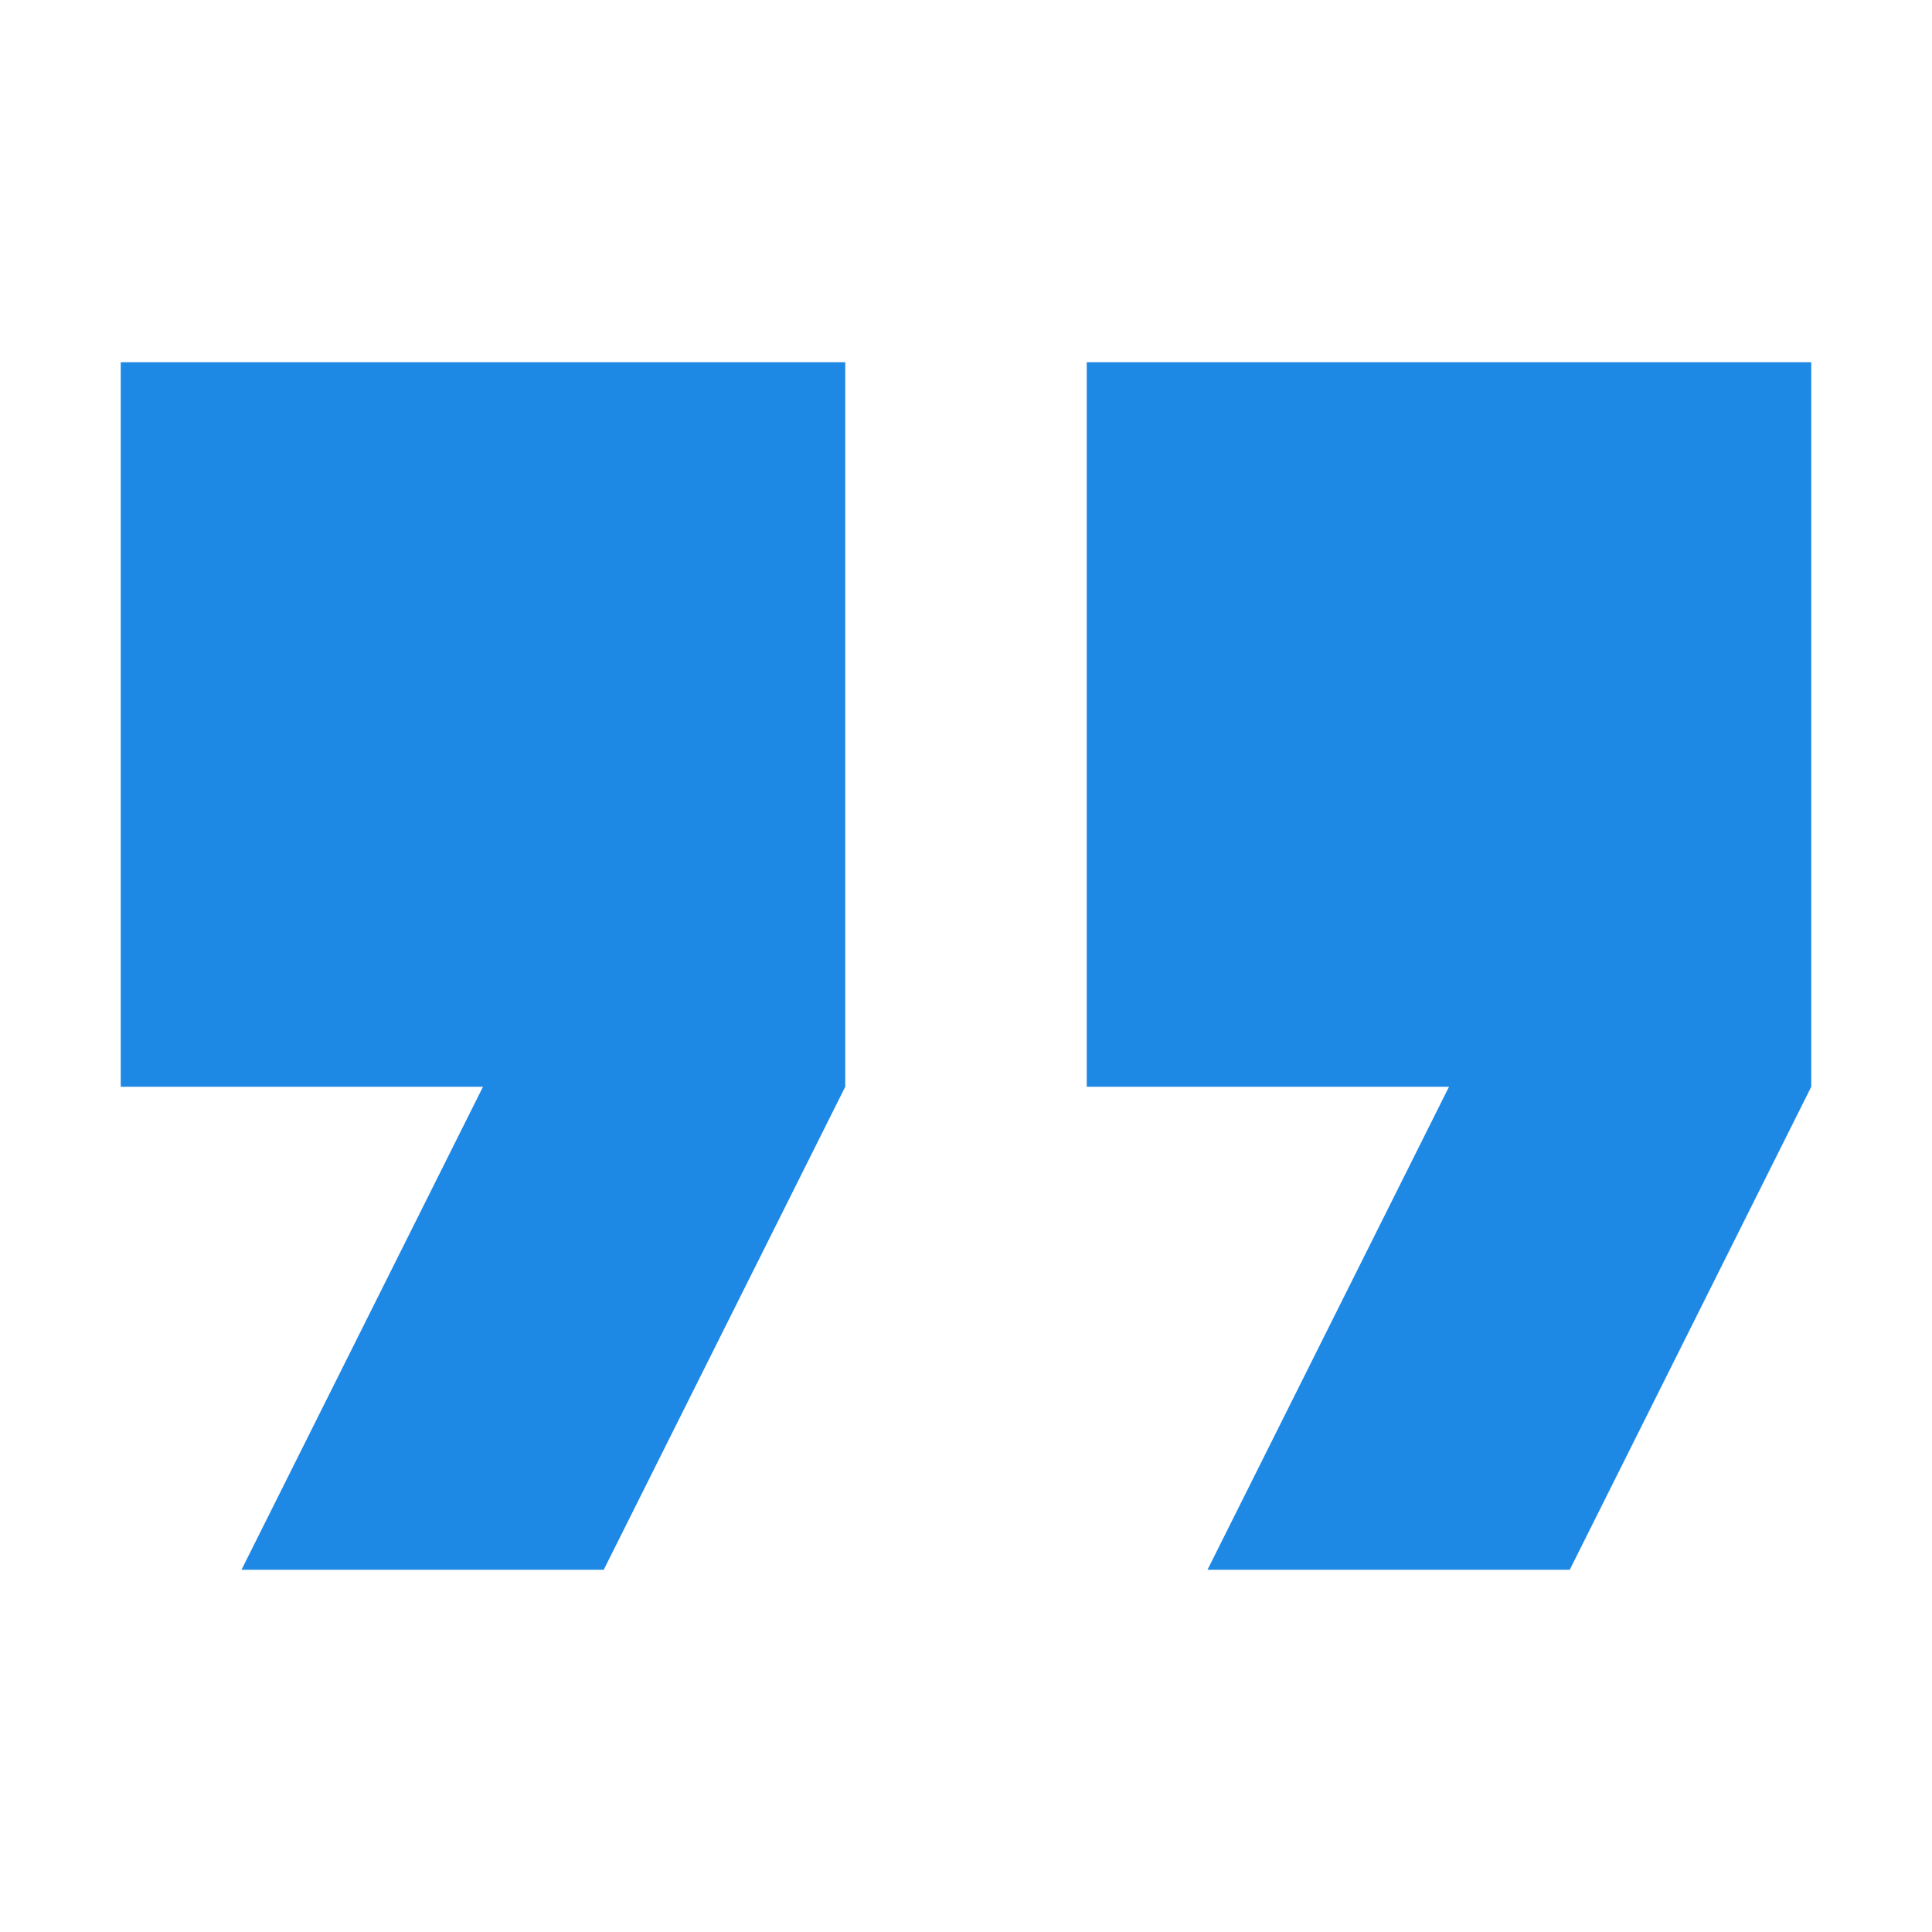
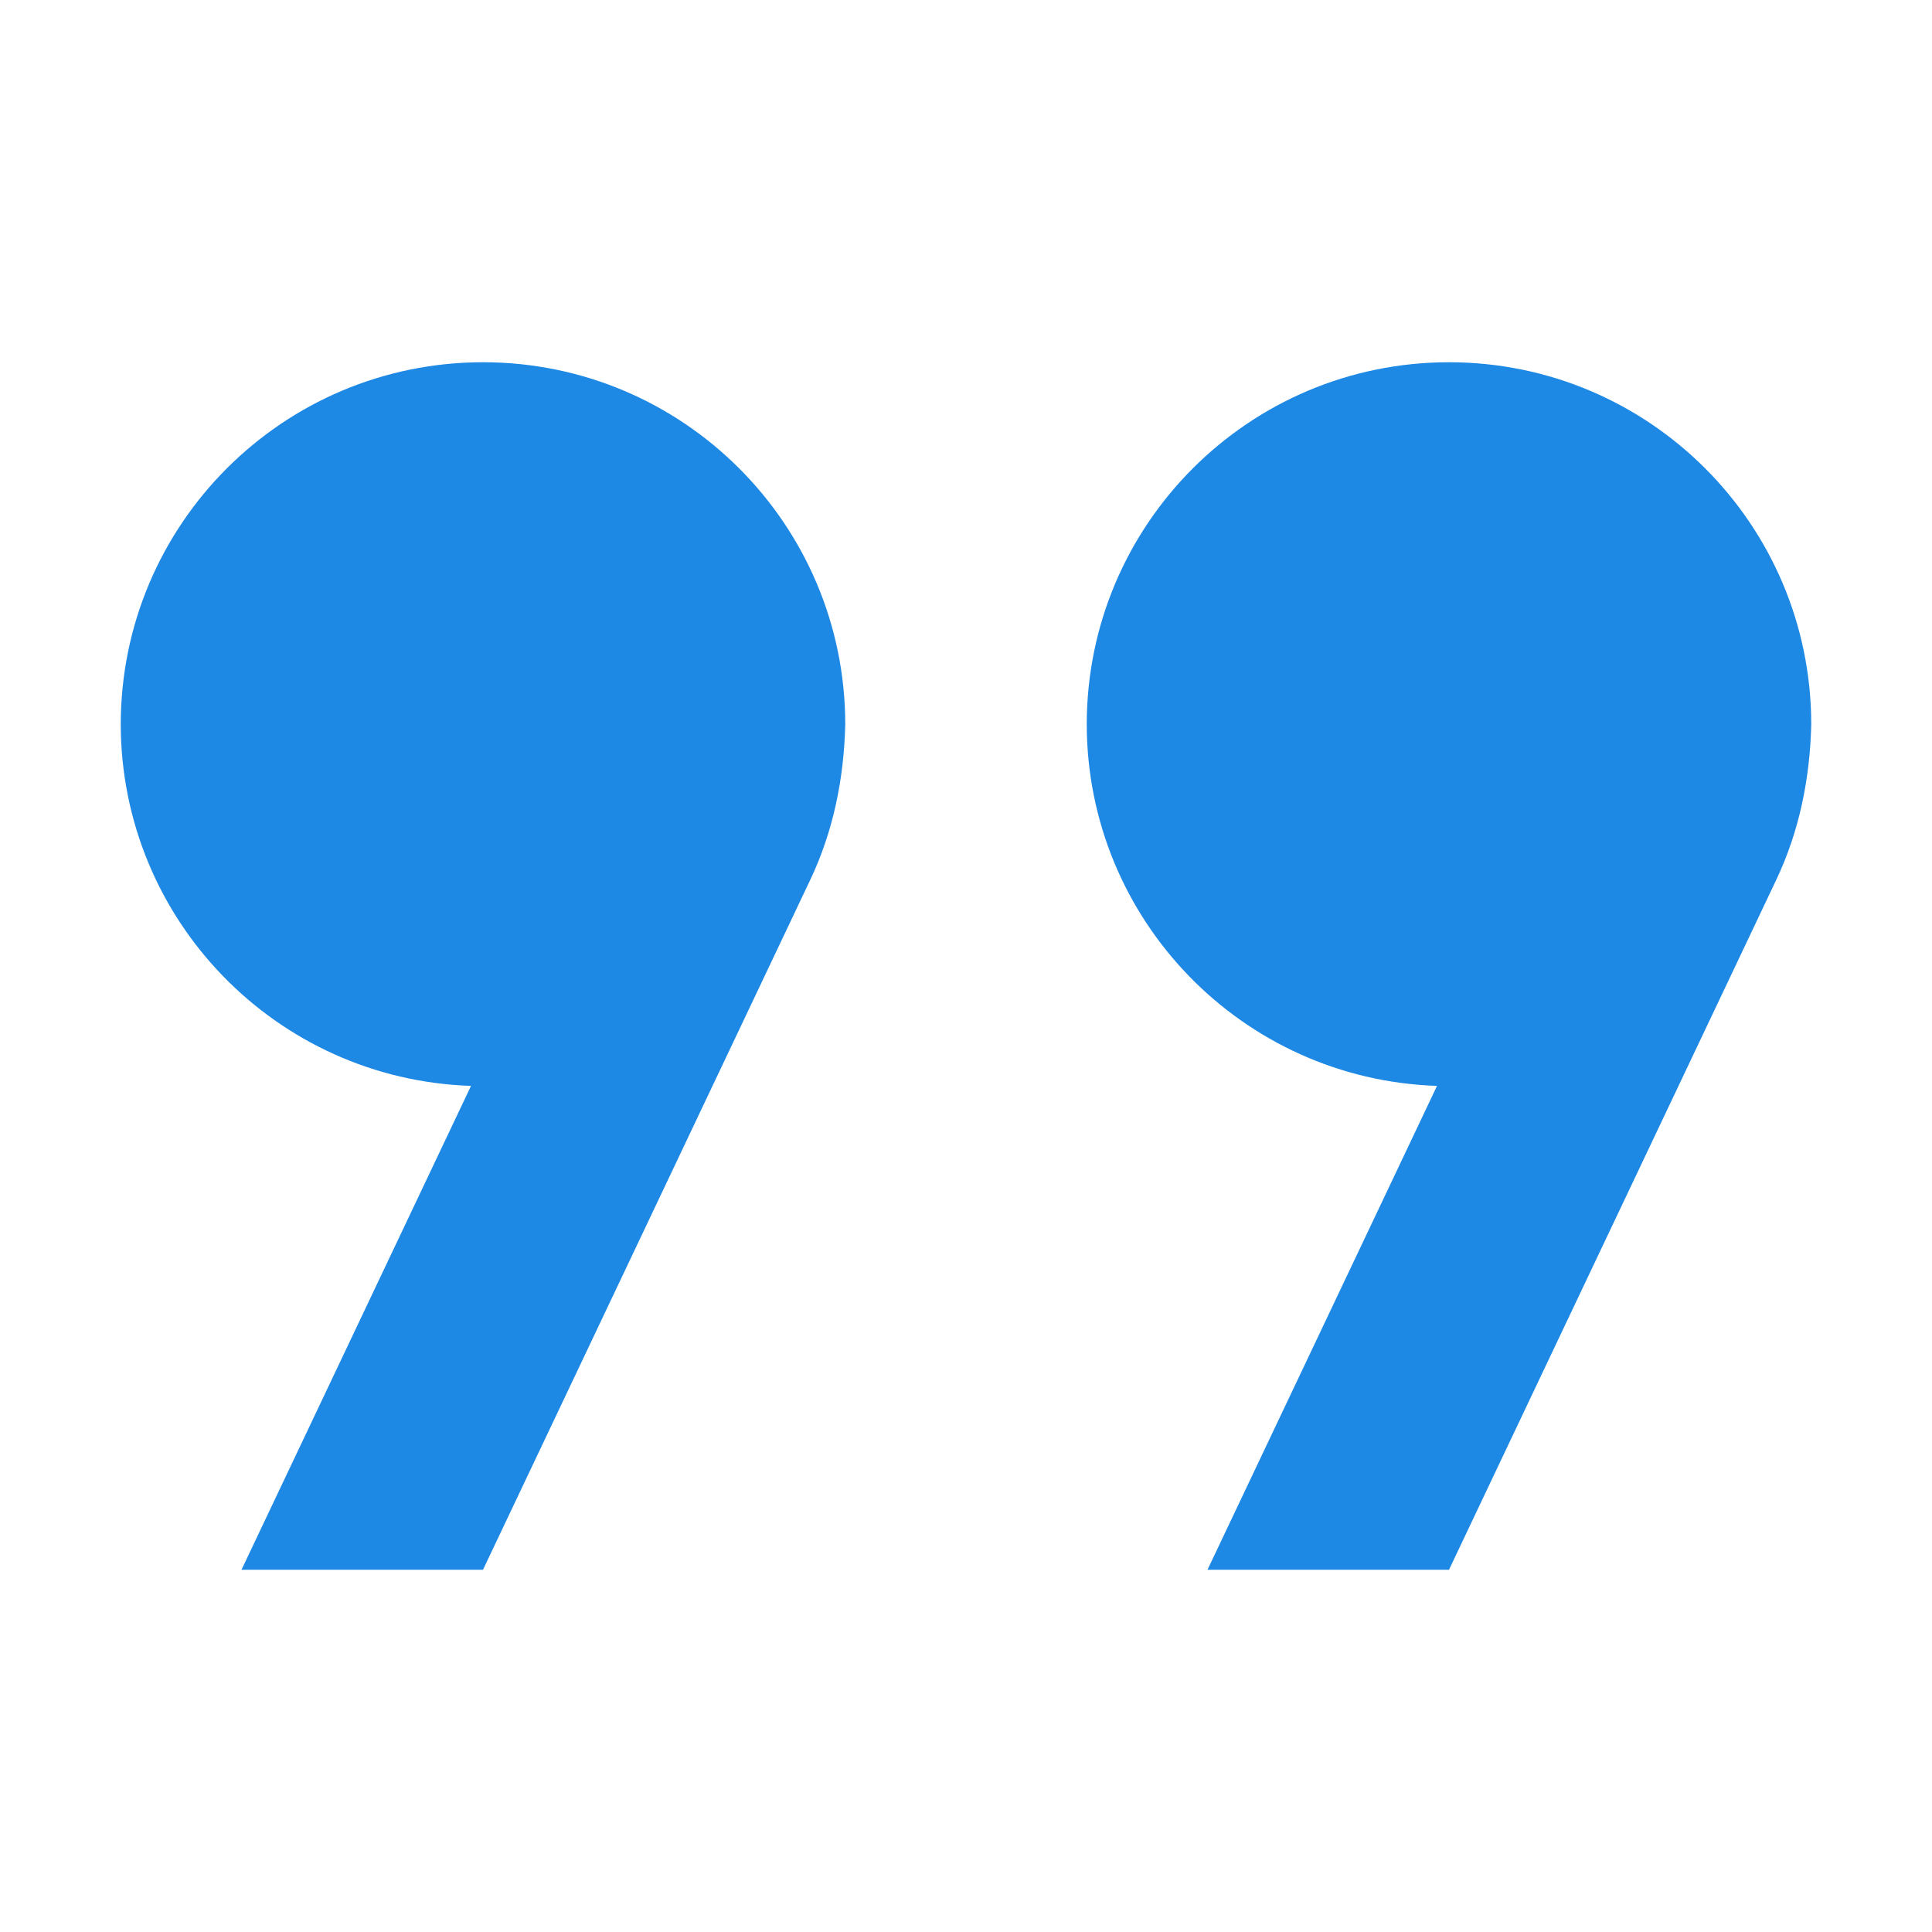
- <svg xmlns="http://www.w3.org/2000/svg" viewBox="0 0 16 16">
-   <g fill="none" fill-rule="evenodd">
-     <path fill="#1E88E5" fill-rule="nonzero" d="M10 13h3l2-4V3H9v6h3M2 13h3l2-4V3H1v6h3z" />
-     <path d="M0 0h16v16H0z" />
-   </g>
+ <svg xmlns="http://www.w3.org/2000/svg" viewBox="0 0 1024 1024">
+   <path fill="#1e88e5" d="M256 192c-106.039 0-192 85.961-192 192 .189 103.43 82.273 188.122 185.646 191.545L128 832h128l173.473-365.715C441.746 440.412 447.323 412.44 448 384c0-106.039-85.961-192-192-192m512 0c-106.039 0-192 85.961-192 192 .189 103.43 82.273 188.122 185.646 191.545L640 832h128l173.473-365.715C953.746 440.412 959.323 412.44 960 384c0-106.039-85.961-192-192-192" />
</svg>
